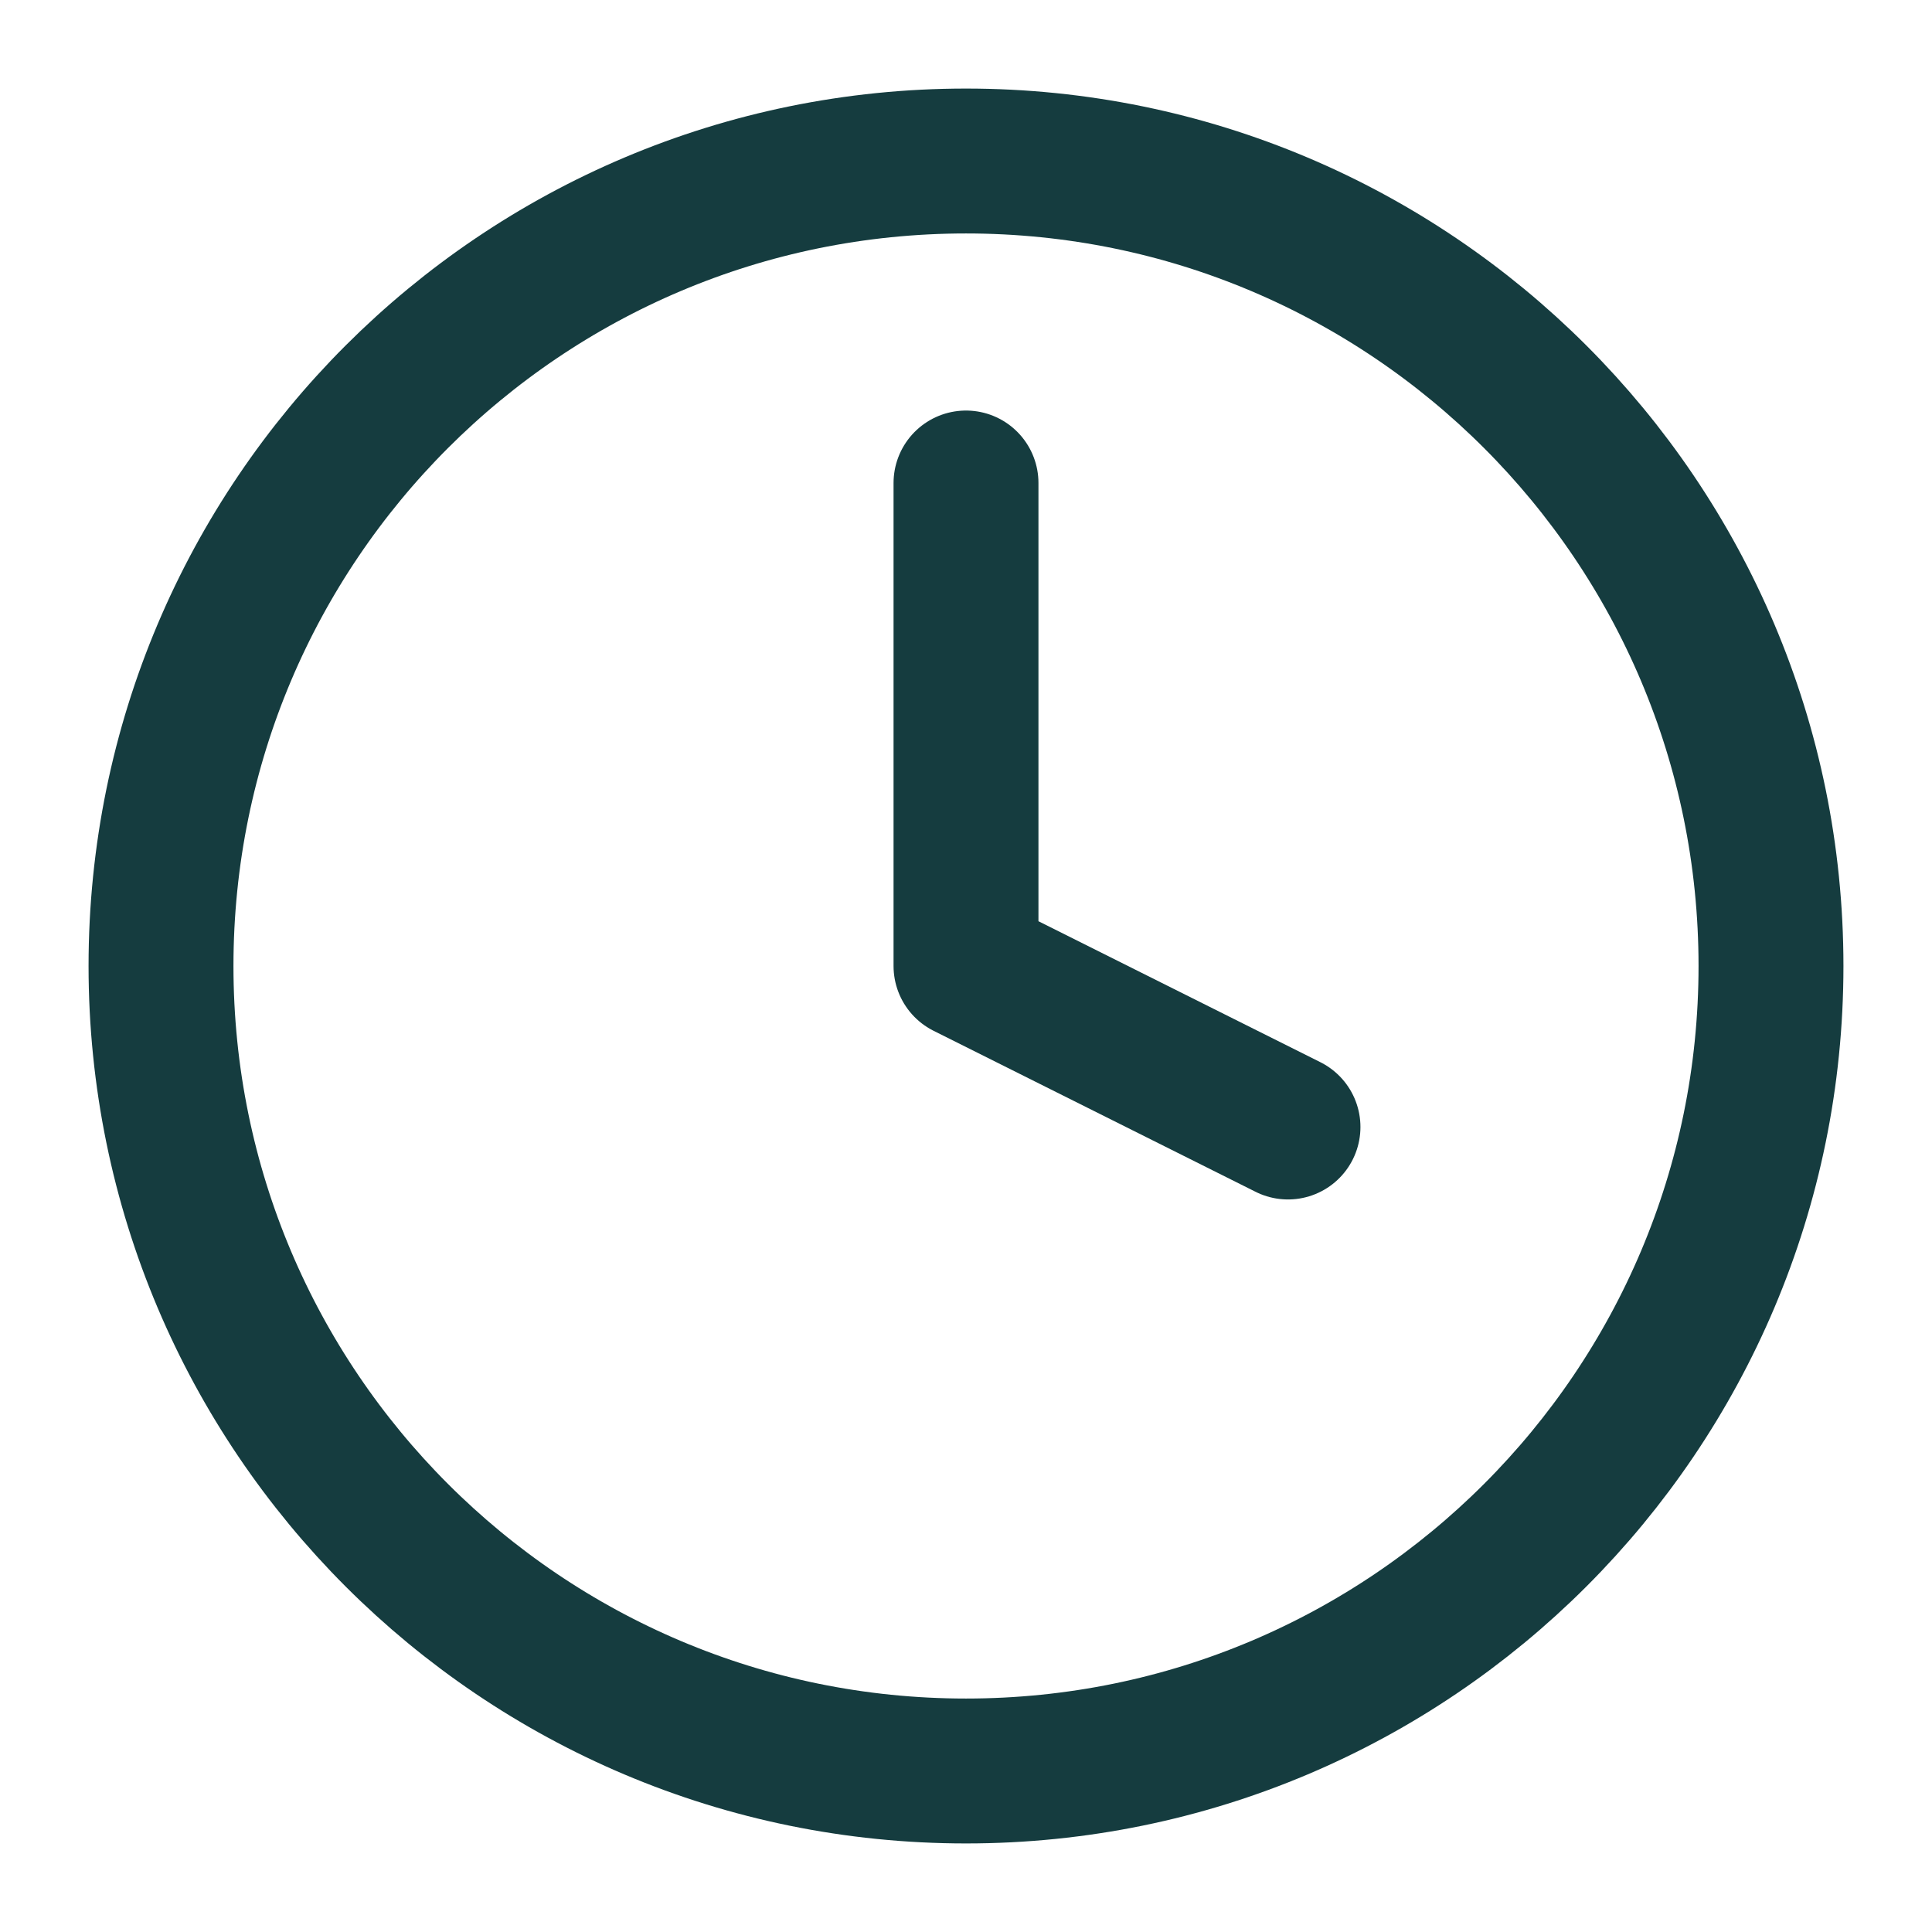
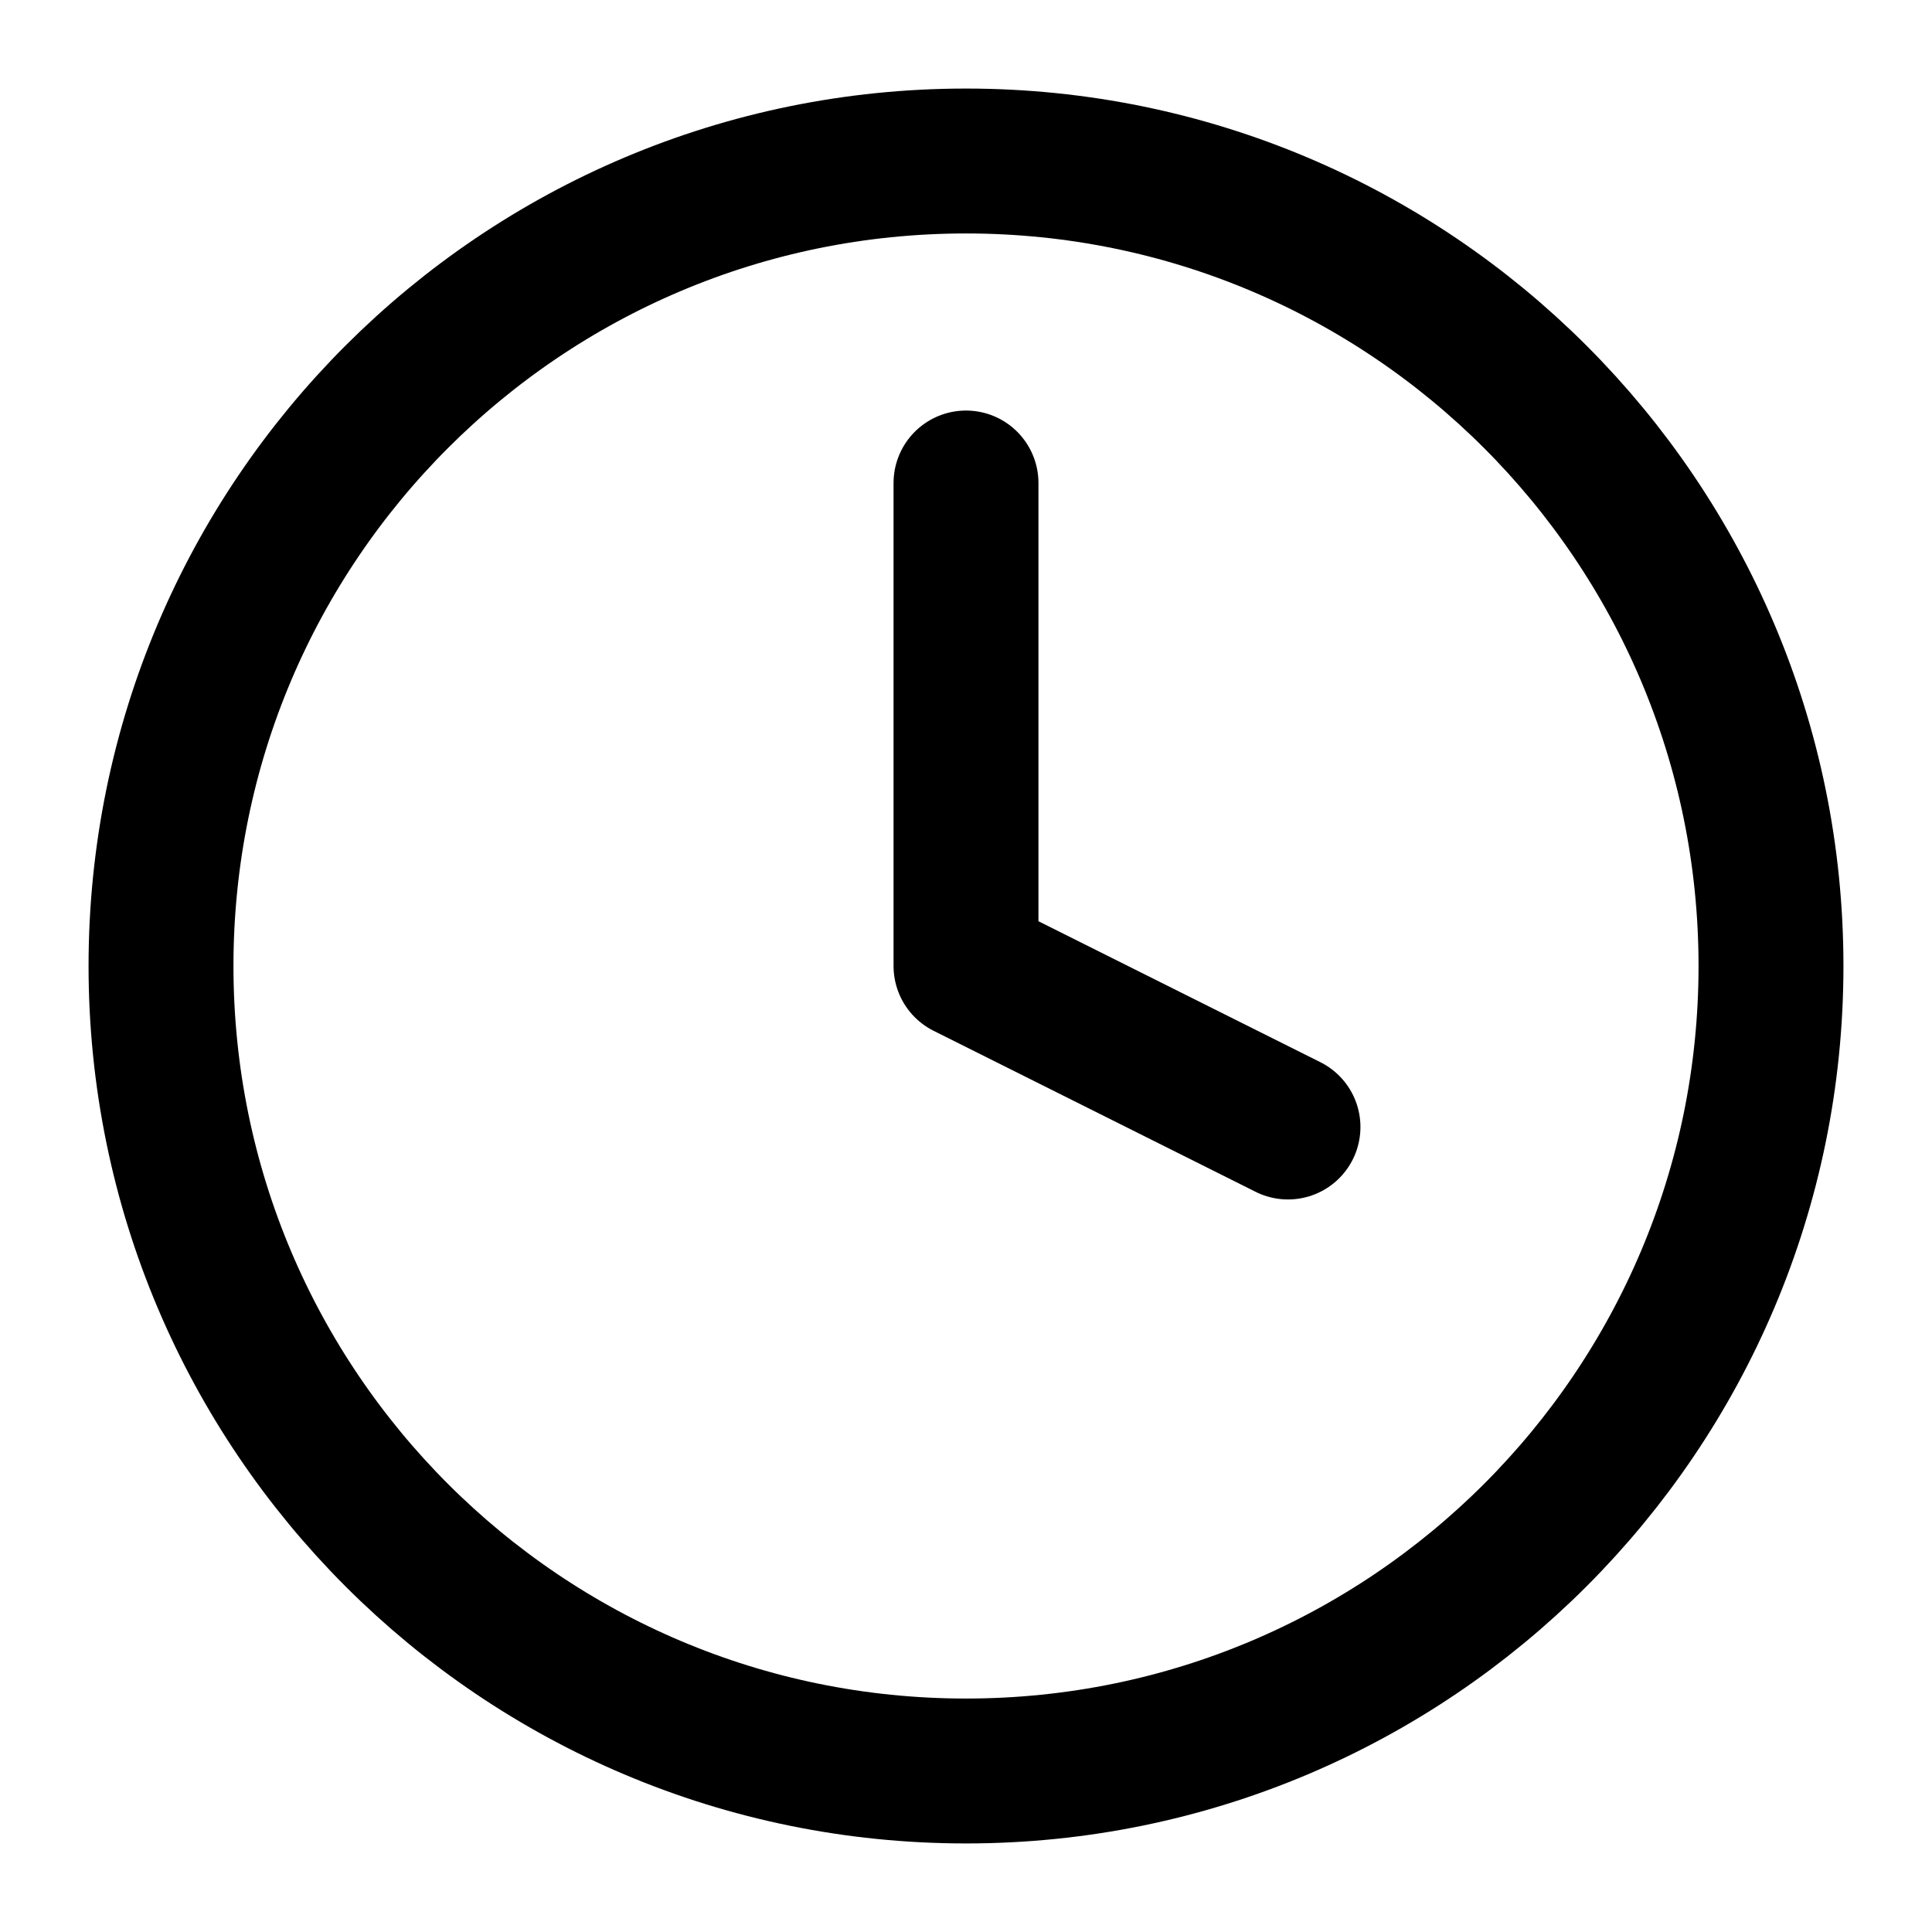
- <svg xmlns="http://www.w3.org/2000/svg" width="80" height="80" viewBox="0 0 80 80" fill="none">
-   <path d="M40 73.333C58.41 73.333 73.333 58.409 73.333 40C73.333 21.59 58.41 6.667 40 6.667C21.591 6.667 6.667 21.59 6.667 40C6.667 58.409 21.591 73.333 40 73.333Z" stroke="#153C3F" stroke-width="6" stroke-linecap="round" stroke-linejoin="round" />
-   <path d="M40 20V40L53.333 46.667" stroke="#153C3F" stroke-width="6" stroke-linecap="round" stroke-linejoin="round" />
+ <svg xmlns="http://www.w3.org/2000/svg" width="80" height="80" viewBox="0 0 80 80" fill="none" stroke="currentColor">
+   <path d="M40 73.333C58.41 73.333 73.333 58.409 73.333 40C73.333 21.59 58.41 6.667 40 6.667C21.591 6.667 6.667 21.59 6.667 40C6.667 58.409 21.591 73.333 40 73.333Z" stroke-width="6" stroke-linecap="round" stroke-linejoin="round" />
+   <path d="M40 20V40L53.333 46.667" stroke-width="6" stroke-linecap="round" stroke-linejoin="round" />
</svg>
